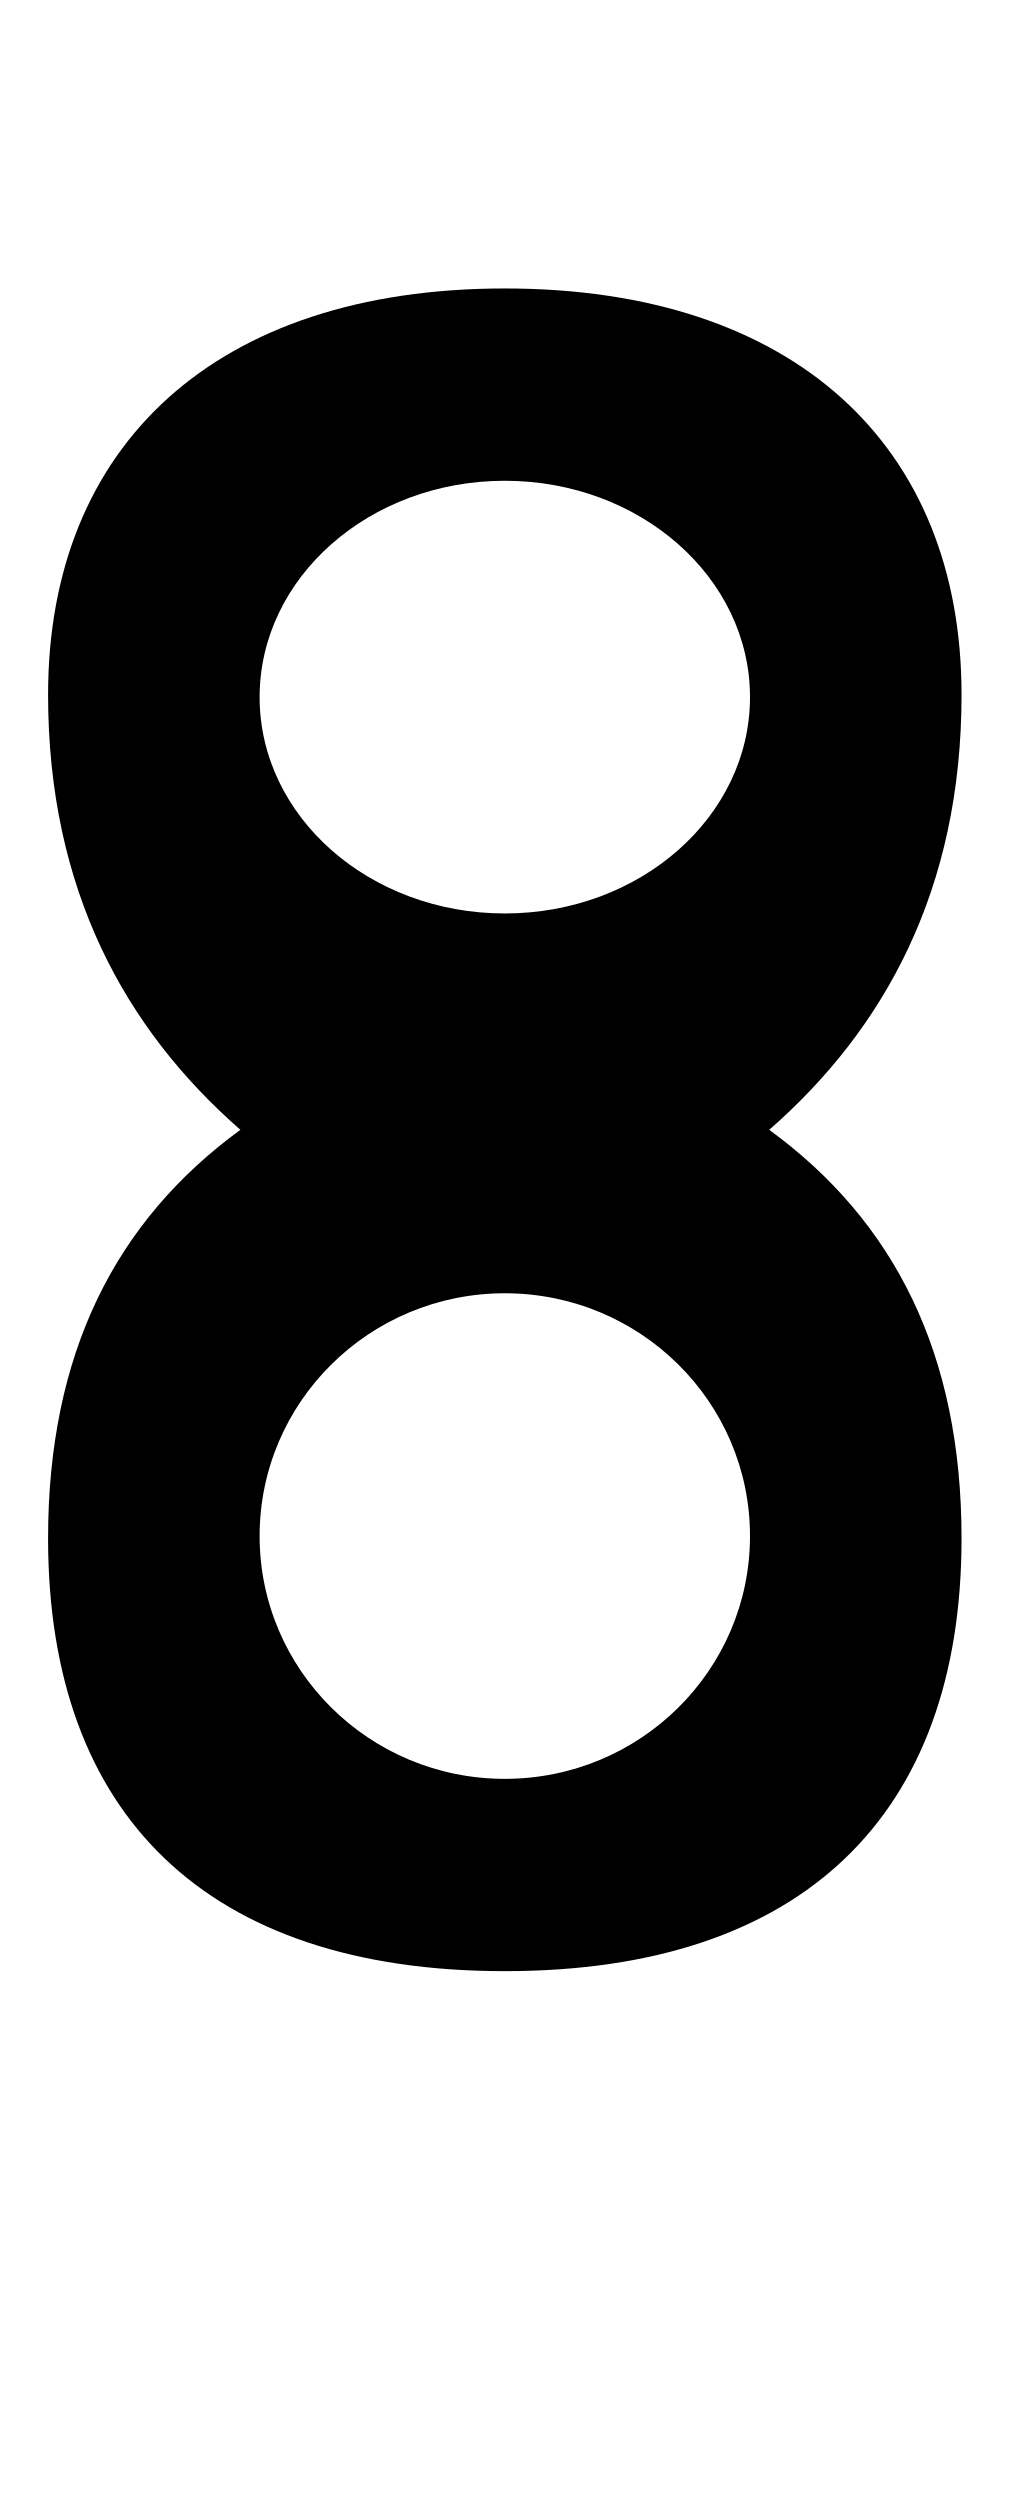
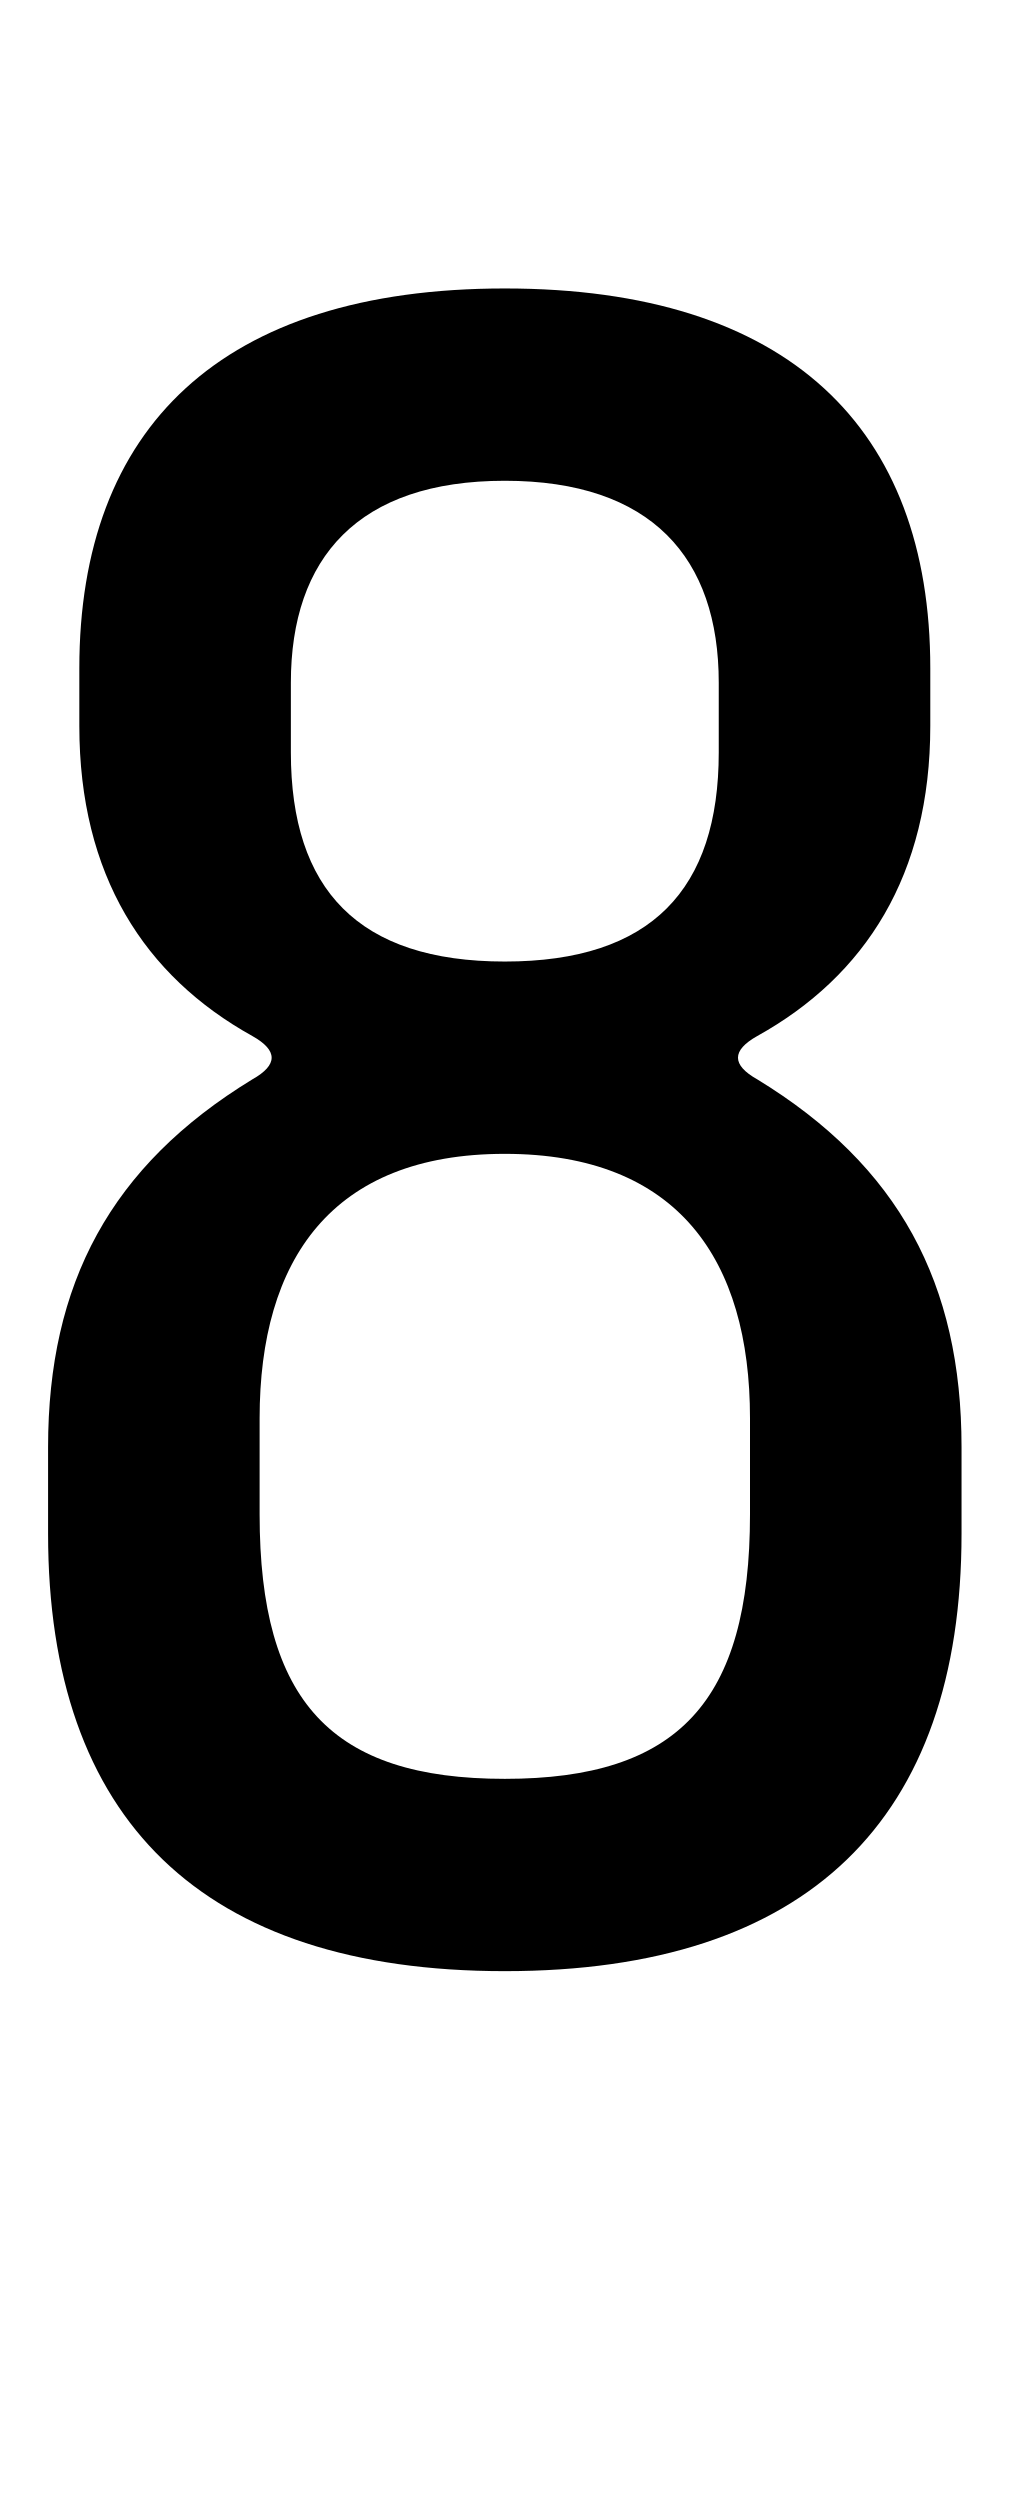
<svg xmlns="http://www.w3.org/2000/svg" viewBox="-20 -820 420.000 1040">
-   <path transform="scale(1,-1)" d="M190 700C70 700 0 635 0 531C0 450 32 392 80 350C28 312 0 257 0 180C0 65 66 0 190 0C314 0 380 65 380 180C380 257 352 312 300 350C348 392 380 450 380 531C380 635 310 700 190 700ZM292 181C292 125.219 246.333 80 190 80C133.667 80 88 125.219 88 181C88 236.781 133.667 282 190 282C246.333 282 292 236.781 292 181ZM292 530C292 480.294 246.333 440 190 440C133.667 440 88 480.294 88 530C88 579.706 133.667 620 190 620C246.333 620 292 579.706 292 530Z" />
+   <path transform="scale(1,-1)" d="M190 700C72 700 13 642 13 542V518C13 456 40 414 85 389Q93 384.5 93 380Q93 375.5 85 371C26 335 0 286 0 218V182C0 63 64 0 190 0C316 0 380 63 380 182V218C380 286 354 335 295 371Q287 375.5 287 380Q287 384.5 295 389C340 414 367 456 367 518V542C367 642 308 700 190 700ZM190 340C262 340 292 296 292 230V190C292 112 262 80 190 80C118 80 88 112 88 190V230C88 296 118 340 190 340ZM190 620C251 620 279 588 279 536V507C279 450 251 420 190 420C129 420 101 450 101 507V536C101 588 129 620 190 620Z" />
</svg>
